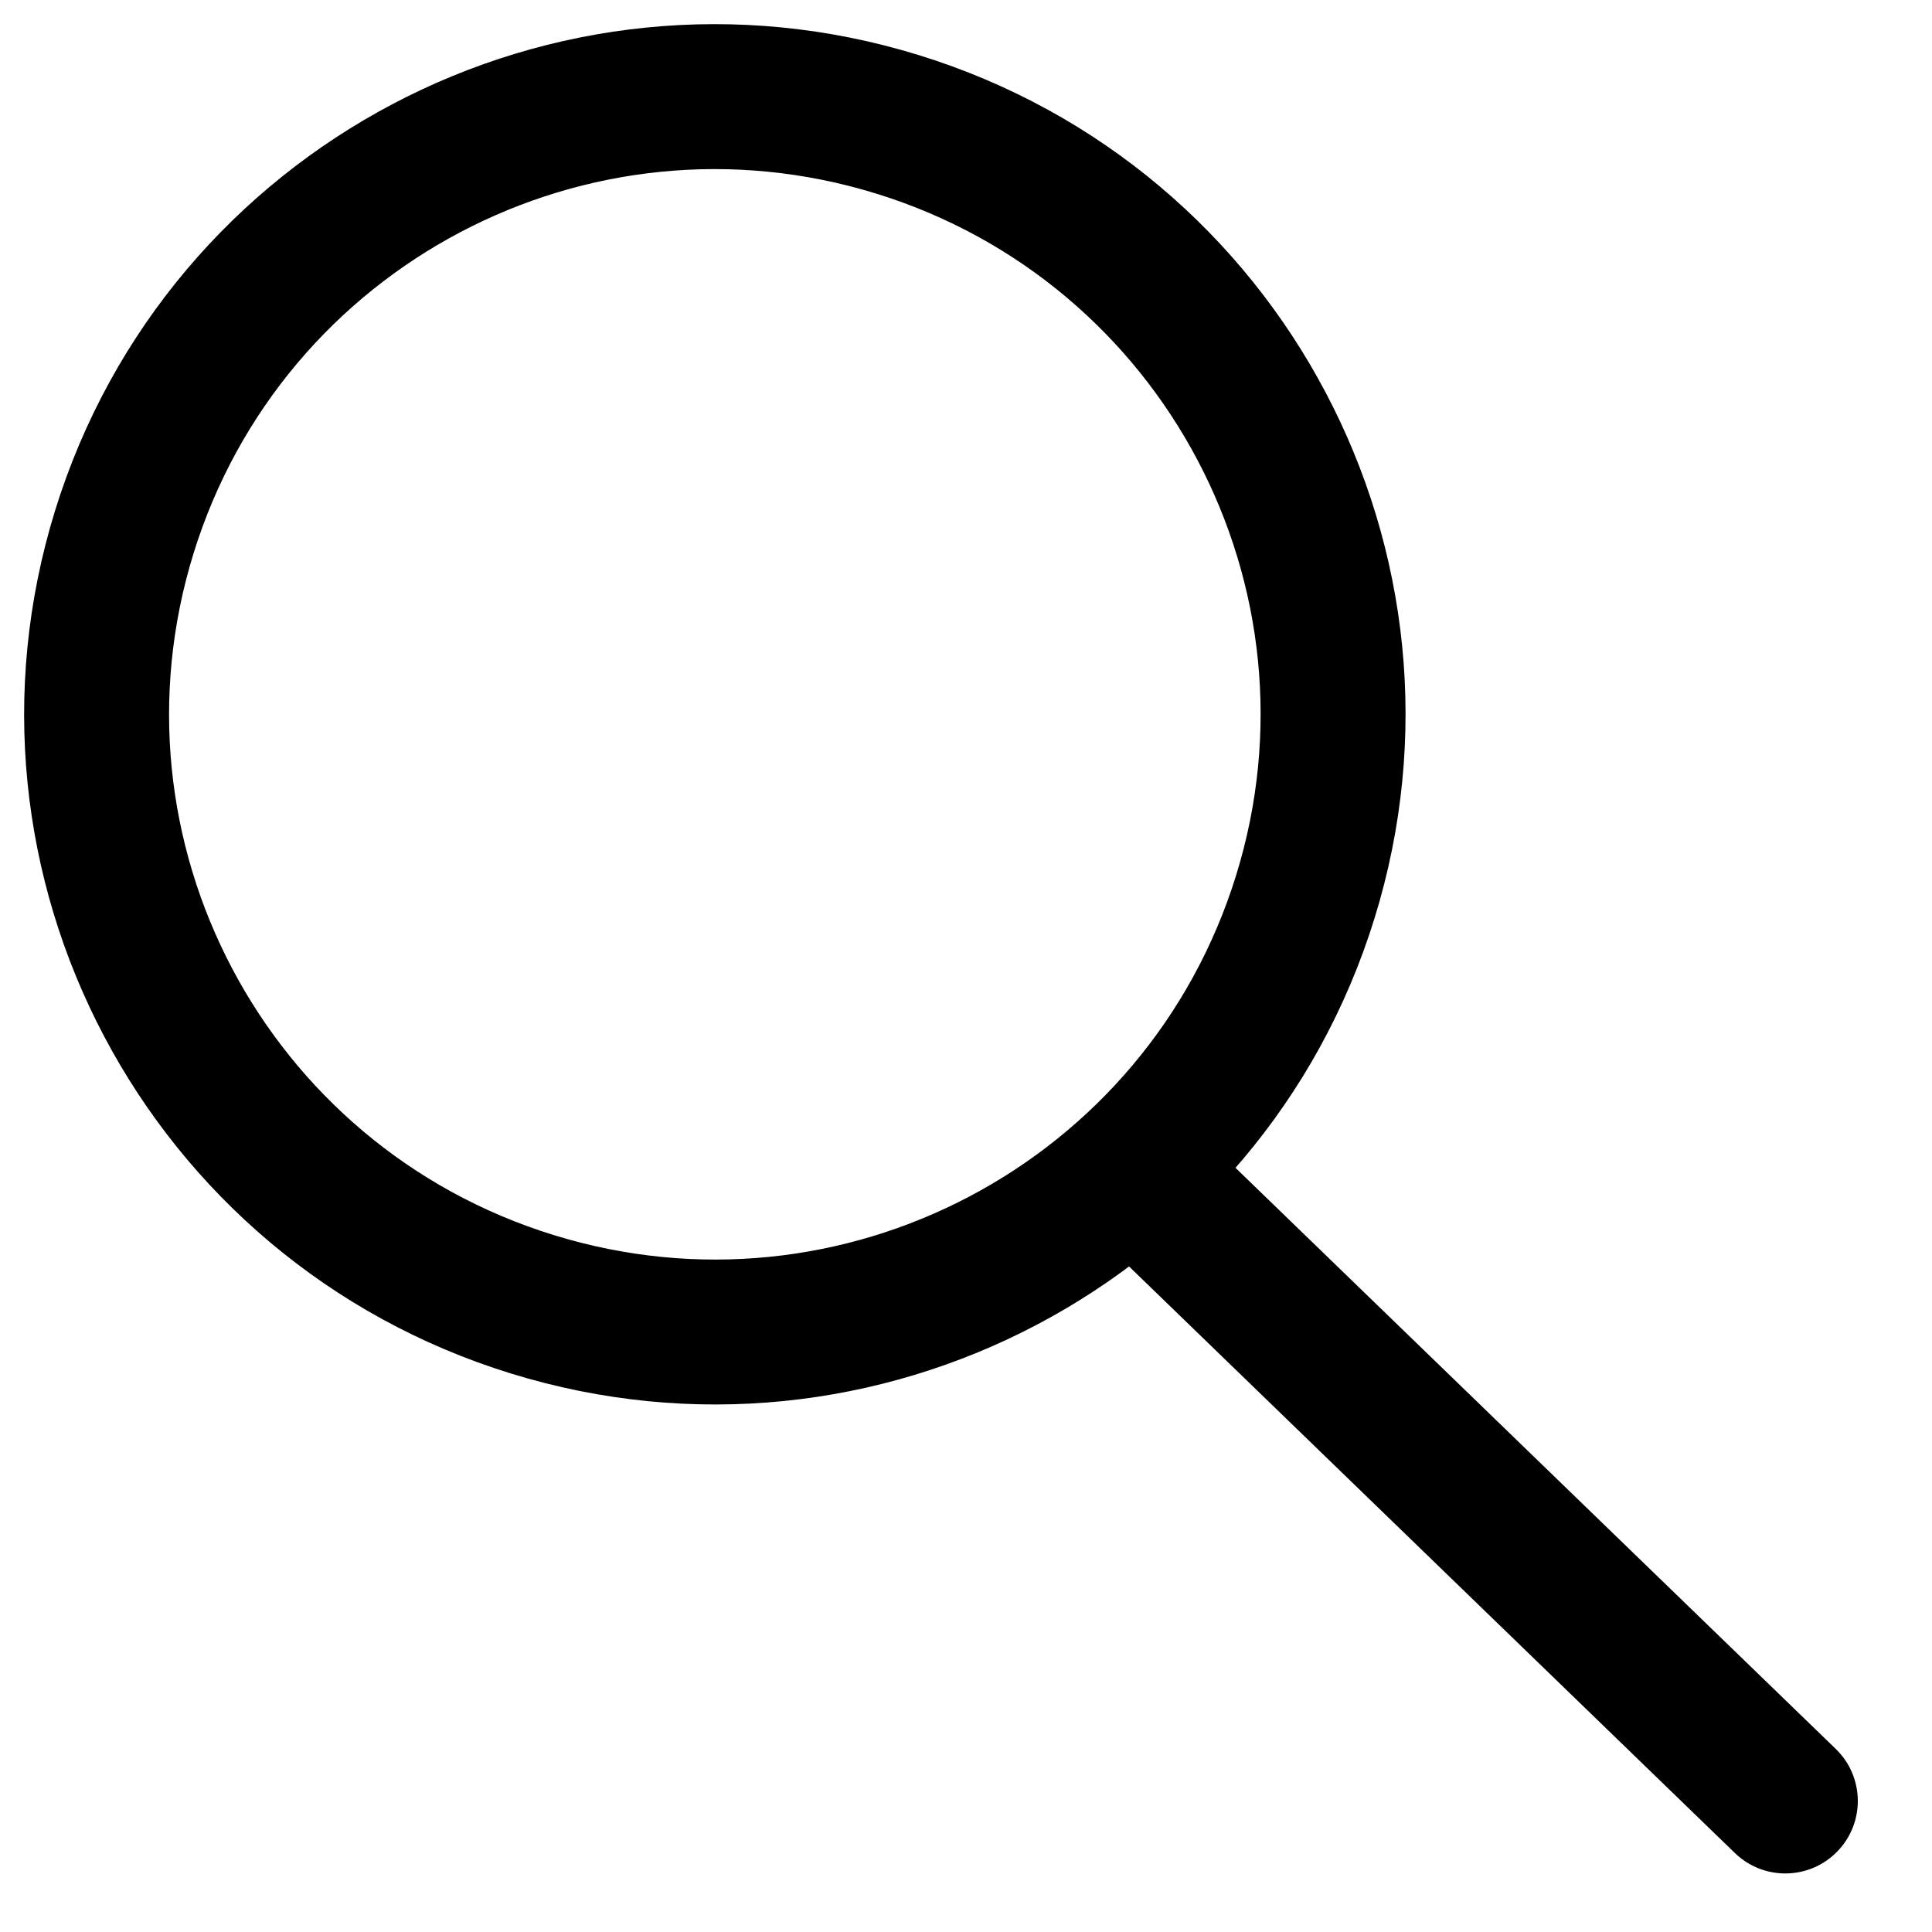
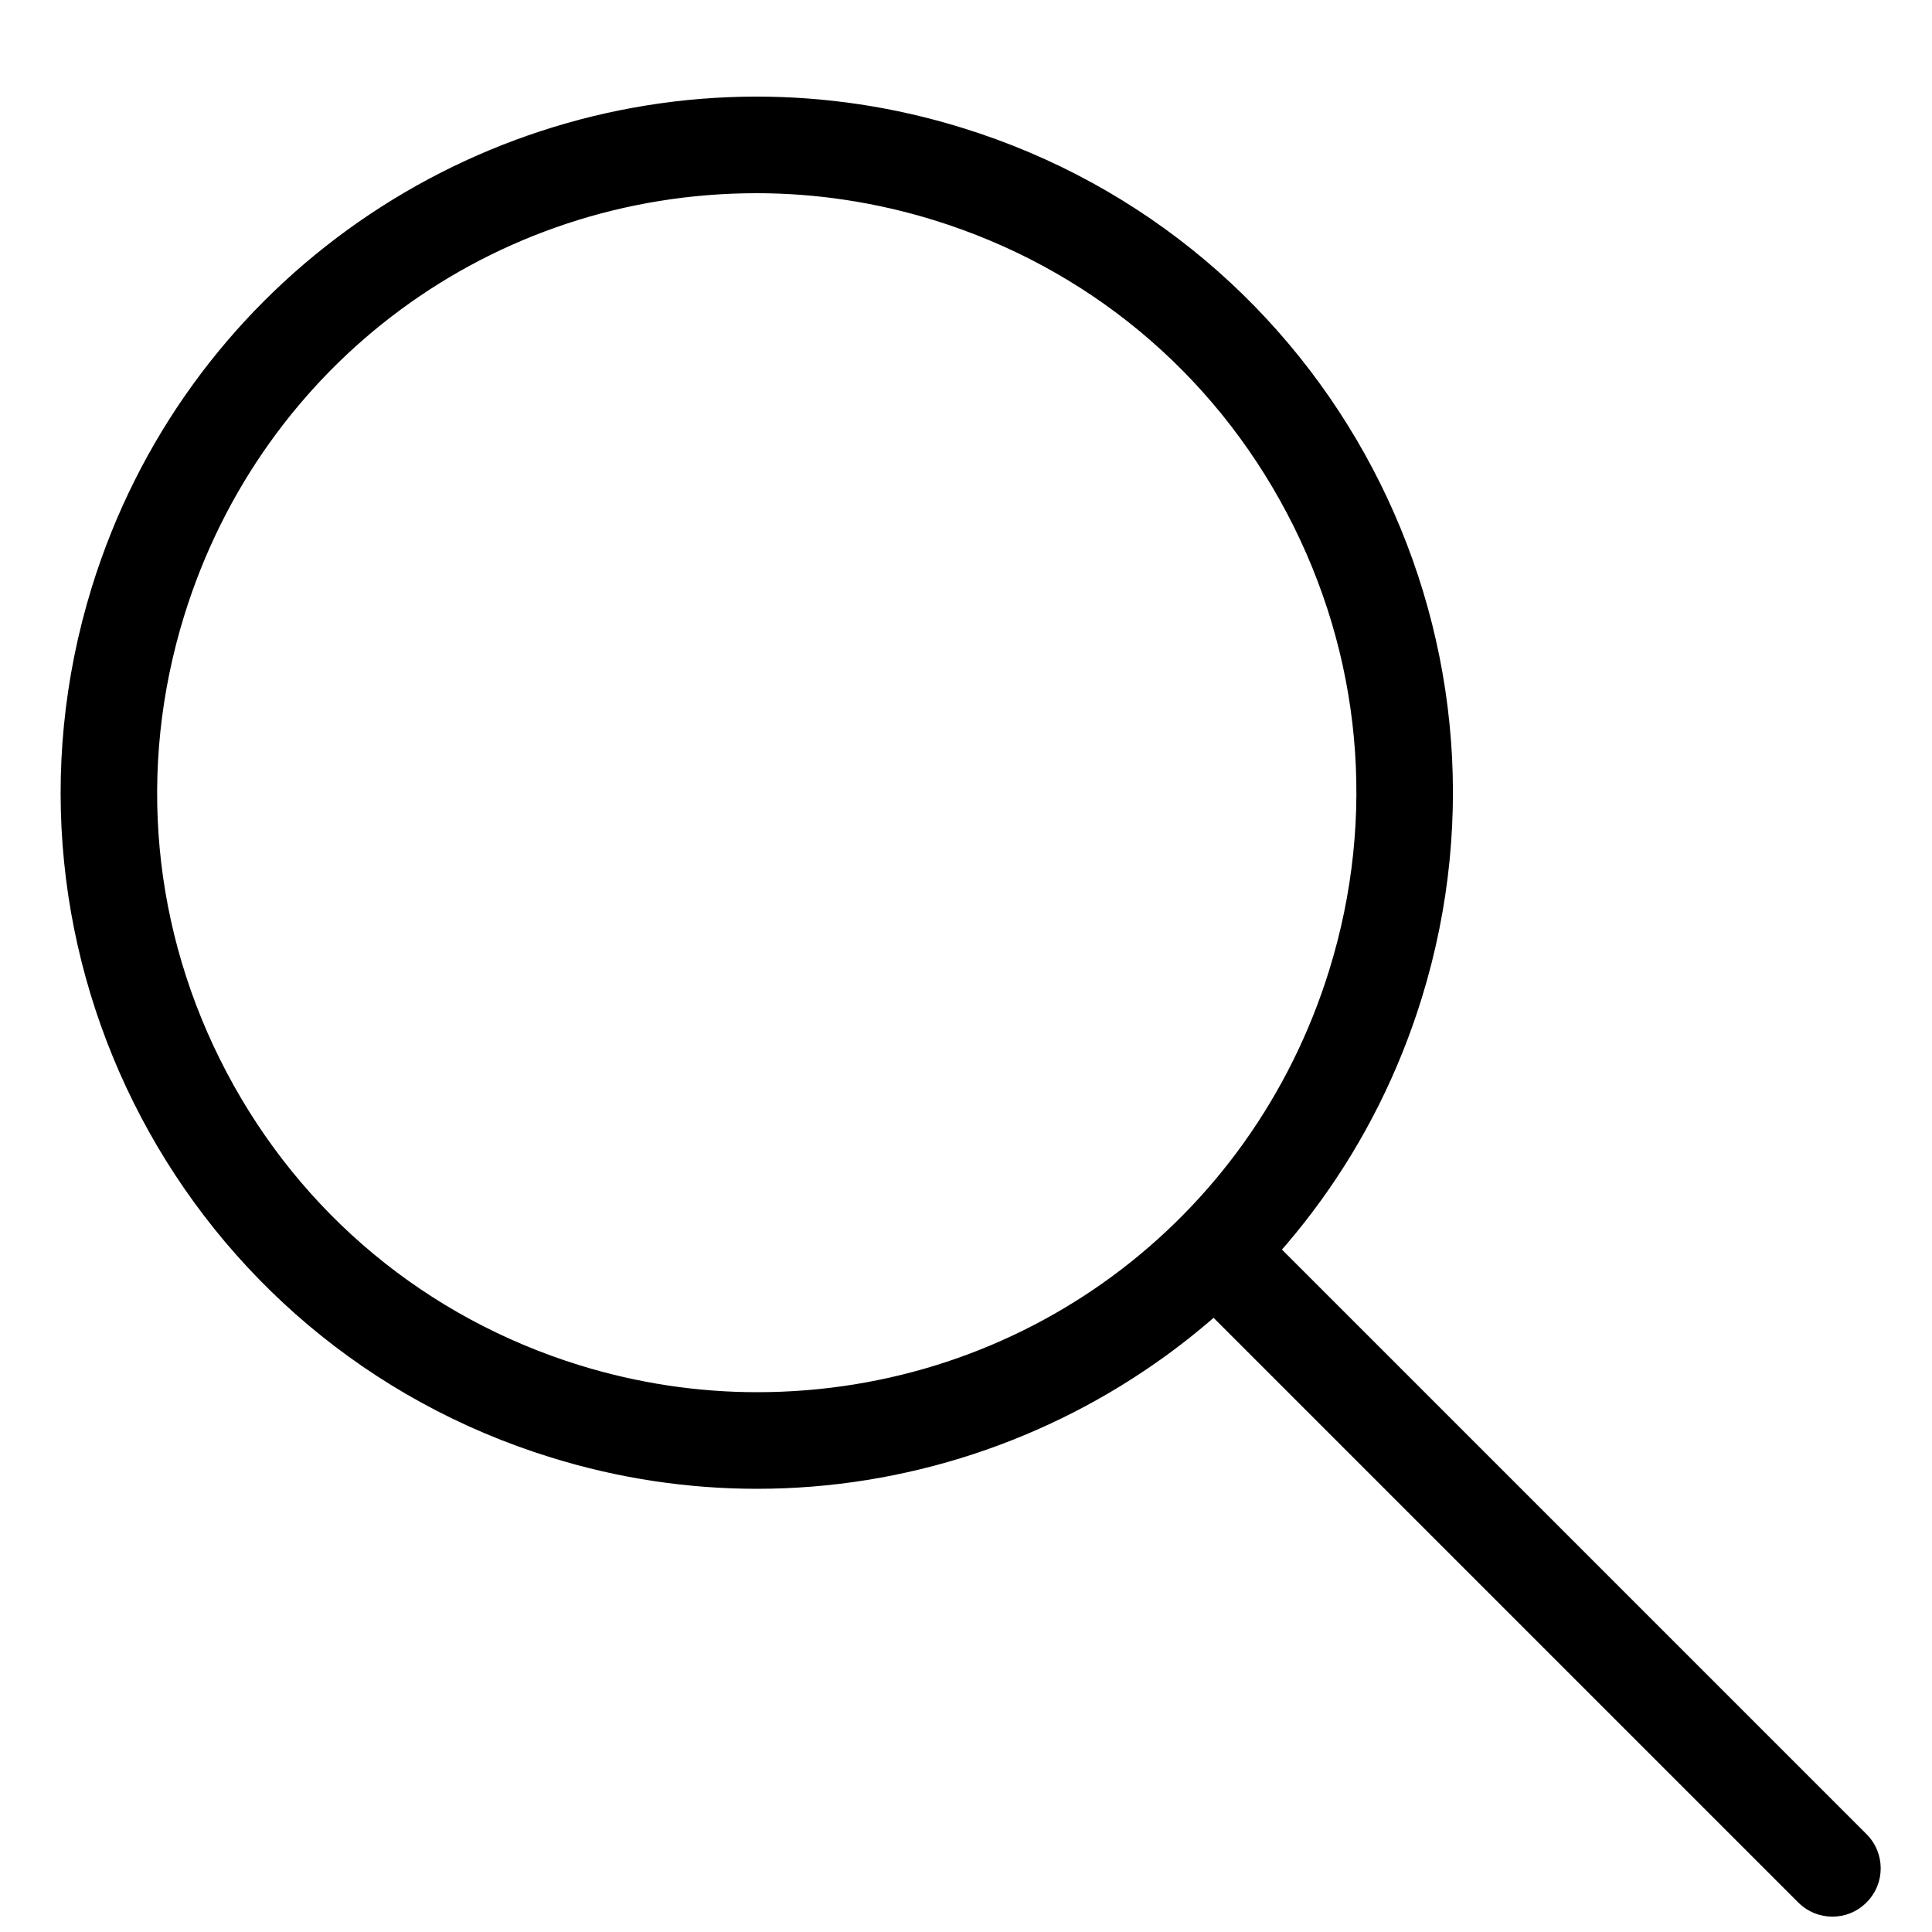
<svg xmlns="http://www.w3.org/2000/svg" width="20px" height="20px" viewBox="0 0 20 20" version="1.1">
  <defs />
  <g id="Page-1" stroke="none" stroke-width="1" fill="none" fill-rule="evenodd">
    <g id="0005_search" fill="#000000">
-       <path d="M12.796,9.062 C11.874,12.04 8.711,13.707 5.731,12.785 C2.75,11.864 1.082,8.704 2.004,5.727 C2.926,2.75 6.089,1.083 9.07,2.004 C12.05,2.925 13.718,6.085 12.796,9.062 Z M0.571,5.283 C-0.596,9.052 1.516,13.053 5.288,14.218 C9.059,15.384 13.062,13.275 14.229,9.506 C15.396,5.737 13.284,1.737 9.513,0.571 C5.741,-0.595 1.738,1.515 0.571,5.283 Z" id="Stroke-5" />
-       <path d="M17.96,19.183 C18.258,19.471 18.733,19.463 19.021,19.165 C19.309,18.868 19.301,18.393 19.004,18.105 L12.522,11.83 C12.224,11.541 11.749,11.549 11.461,11.847 C11.173,12.144 11.181,12.619 11.478,12.907 L17.96,19.183 Z" id="Stroke-4" />
+       <g id="Imported-Layers" transform="translate(0, 1)">
+         <path d="M7.833,1 L7.833,1 C8.452,1 9.069,1.094 9.668,1.279 C11.251,1.769 12.549,2.846 13.322,4.312 C14.095,5.778 14.251,7.457 13.761,9.04 C12.952,11.655 10.571,13.412 7.837,13.412 C7.217,13.412 6.599,13.318 6,13.133 C4.417,12.643 3.119,11.567 2.346,10.101 C1.573,8.635 1.417,6.956 1.907,5.373 C2.716,2.757 5.097,1 7.833,1 M7.832,0 C4.757,0 1.908,1.985 0.951,5.077 C-0.224,8.878 1.903,12.913 5.705,14.088 C6.414,14.308 7.131,14.412 7.837,14.412 C10.912,14.412 13.76,12.427 14.717,9.335 C15.893,5.535 13.765,1.5 9.963,0.324 C9.254,0.104 8.538,0 7.832,0" id="Fill-1" />
+         <path d="M18.969,18.841 C18.841,18.841 18.713,18.792 18.615,18.694 L12.363,12.442 C12.168,12.247 12.168,11.931 12.363,11.735 C12.559,11.54 12.875,11.54 13.07,11.735 L19.322,17.987 C19.518,18.183 19.518,18.499 19.322,18.694 C19.225,18.792 19.097,18.841 18.969,18.841" id="Fill-2" />
+       </g>
    </g>
  </g>
</svg>
